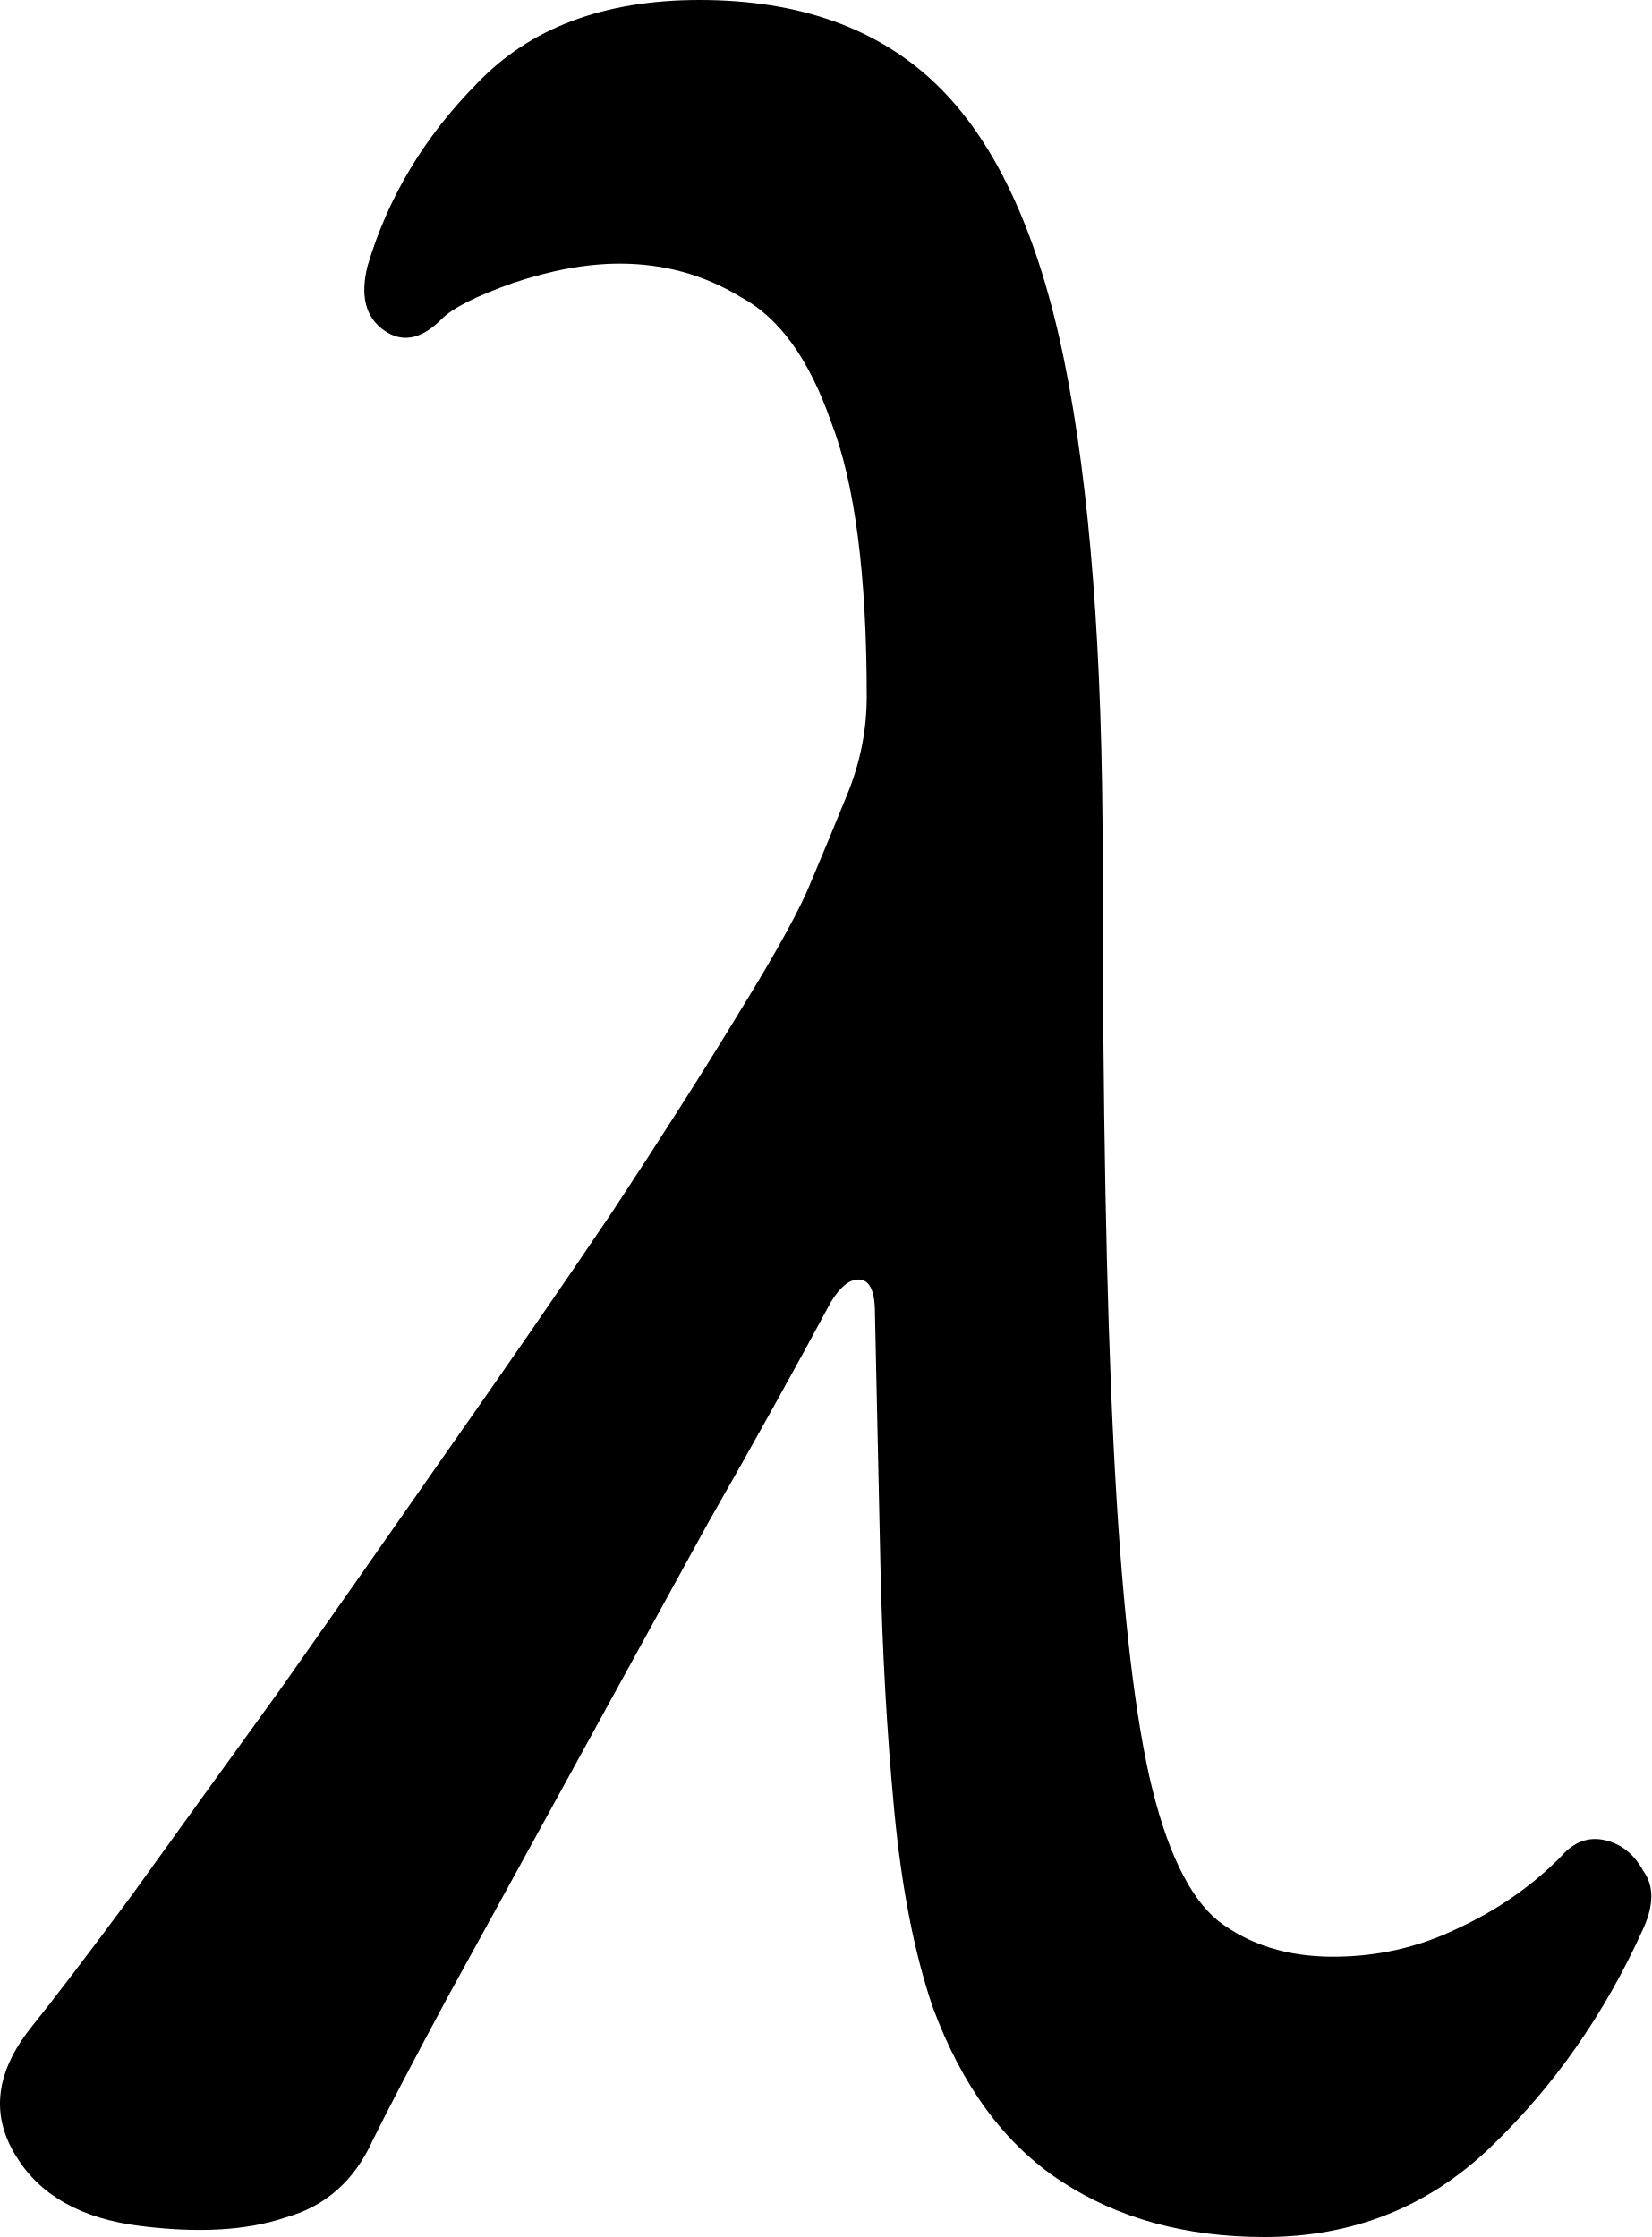
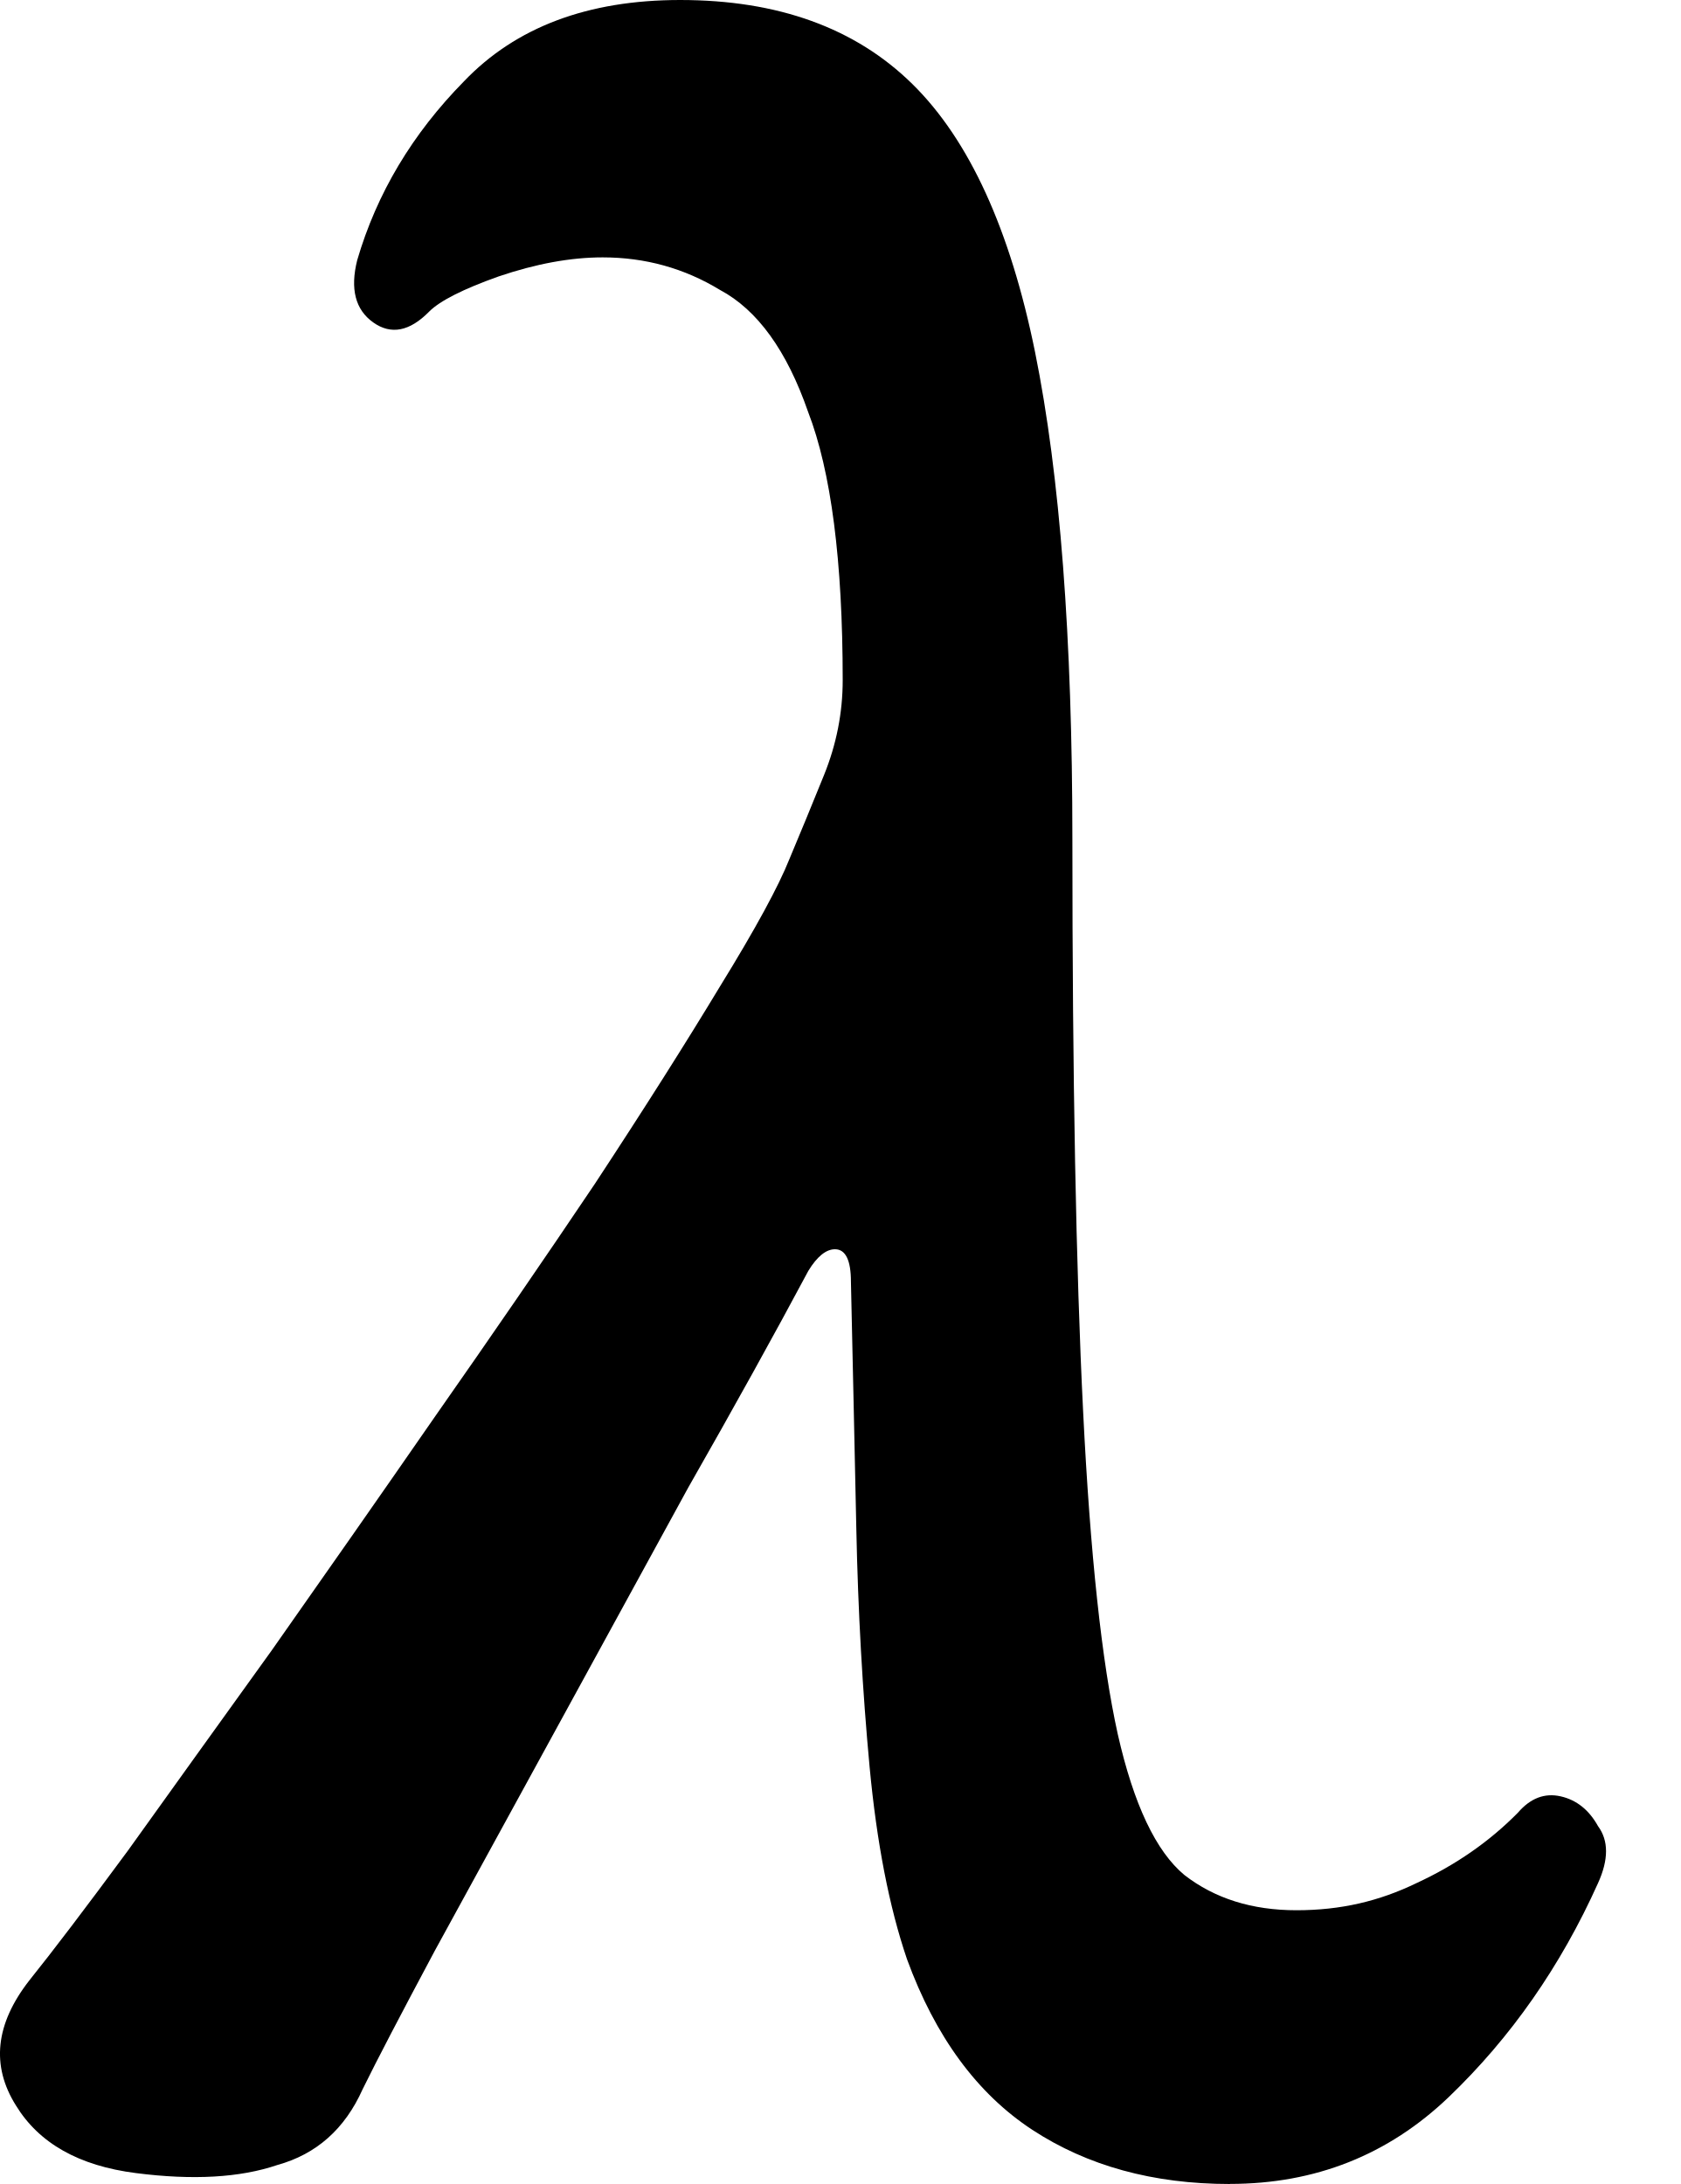
- <svg xmlns="http://www.w3.org/2000/svg" width="93" height="126" viewBox="0 0 93 126" fill="none">
-   <path d="M71.215 126C66.786 126 62.975 124.958 59.782 122.873C56.589 120.789 54.169 117.506 52.521 113.025C51.491 110.002 50.77 106.303 50.358 101.926C49.946 97.548 49.688 92.963 49.585 88.169C49.482 83.27 49.379 78.528 49.276 73.943C49.276 72.692 48.967 72.067 48.349 72.067C47.834 72.067 47.319 72.484 46.804 73.318C44.847 76.965 42.53 81.134 39.852 85.824C37.277 90.514 34.702 95.204 32.127 99.893C29.552 104.583 27.234 108.804 25.174 112.556C23.217 116.203 21.827 118.861 21.003 120.529C19.973 122.821 18.325 124.28 16.059 124.906C13.896 125.635 11.166 125.792 7.87 125.375C4.574 124.958 2.257 123.655 0.918 121.466C-0.524 119.174 -0.267 116.777 1.69 114.275C3.029 112.608 4.935 110.107 7.407 106.772C9.879 103.333 12.66 99.476 15.75 95.204C18.84 90.826 21.981 86.345 25.174 81.759C28.47 77.07 31.56 72.588 34.444 68.315C37.328 63.938 39.749 60.134 41.706 56.903C43.766 53.568 45.105 51.119 45.723 49.556C46.341 48.097 47.01 46.481 47.731 44.71C48.452 42.938 48.813 41.114 48.813 39.238C48.813 32.36 48.143 27.201 46.804 23.762C45.568 20.218 43.869 17.873 41.706 16.727C39.646 15.476 37.38 14.851 34.908 14.851C33.054 14.851 31.045 15.216 28.882 15.945C26.822 16.675 25.483 17.352 24.865 17.978C23.732 19.124 22.651 19.332 21.621 18.603C20.591 17.873 20.282 16.675 20.694 15.007C21.827 11.151 23.887 7.712 26.874 4.69C29.861 1.563 34.032 0 39.388 0C45.053 0 49.534 1.615 52.83 4.846C56.126 8.077 58.495 13.236 59.937 20.323C61.379 27.409 62.1 36.789 62.1 48.462C62.1 62.218 62.306 73.213 62.718 81.447C63.13 89.68 63.799 95.881 64.726 100.05C65.653 104.114 66.941 106.824 68.589 108.179C70.34 109.534 72.503 110.211 75.078 110.211C77.55 110.211 79.867 109.69 82.031 108.648C84.296 107.605 86.254 106.251 87.901 104.583C88.623 103.749 89.447 103.437 90.374 103.645C91.3 103.854 92.022 104.427 92.537 105.365C93.154 106.199 93.154 107.293 92.537 108.648C90.374 113.442 87.49 117.558 83.885 120.998C80.382 124.333 76.159 126 71.215 126Z" fill="#000" />
+ <svg xmlns="http://www.w3.org/2000/svg" width="20" height="26" viewBox="0 0 20 26" fill="none">
+   <path d="M14.639 26C13.728 26 12.945 25.785 12.288 25.355C11.631 24.924 11.134 24.247 10.796 23.323C10.584 22.7 10.436 21.937 10.351 21.033C10.267 20.13 10.213 19.183 10.193 18.195C10.172 17.184 10.15 16.206 10.129 15.259C10.129 15.002 10.065 14.872 9.939 14.872C9.834 14.872 9.727 14.957 9.622 15.129C9.22 15.882 8.744 16.742 8.192 17.71C7.663 18.677 7.133 19.645 6.604 20.613C6.074 21.58 5.598 22.452 5.174 23.226C4.772 23.979 4.486 24.526 4.317 24.871C4.105 25.345 3.767 25.645 3.301 25.774C2.856 25.925 2.296 25.957 1.618 25.87C0.94 25.784 0.464 25.515 0.189 25.064C-0.108 24.59 -0.055 24.096 0.347 23.579C0.623 23.235 1.015 22.72 1.522 22.032C2.03 21.322 2.602 20.527 3.236 19.645C3.871 18.742 4.517 17.818 5.173 16.871C5.851 15.903 6.486 14.978 7.079 14.096C7.672 13.194 8.169 12.408 8.571 11.742C8.995 11.054 9.269 10.548 9.397 10.226C9.524 9.925 9.661 9.591 9.809 9.226C9.957 8.86 10.031 8.484 10.031 8.097C10.031 6.678 9.893 5.612 9.619 4.903C9.365 4.172 9.015 3.689 8.571 3.452C8.147 3.194 7.681 3.064 7.174 3.064C6.792 3.064 6.38 3.14 5.935 3.291C5.511 3.442 5.237 3.581 5.109 3.709C4.876 3.946 4.654 3.989 4.442 3.838C4.23 3.687 4.166 3.44 4.252 3.097C4.485 2.301 4.909 1.592 5.523 0.968C6.14 0.323 6.997 0 8.097 0C9.261 0 10.182 0.333 10.86 1C11.538 1.667 12.024 2.731 12.321 4.193C12.617 5.655 12.765 7.591 12.765 9.999C12.765 12.837 12.808 15.107 12.893 16.806C12.977 18.504 13.115 19.784 13.305 20.644C13.495 21.483 13.761 22.042 14.099 22.322C14.459 22.601 14.903 22.741 15.432 22.741C15.961 22.741 16.417 22.633 16.861 22.418C17.327 22.203 17.729 21.924 18.069 21.579C18.217 21.407 18.386 21.342 18.577 21.385C18.767 21.428 18.915 21.547 19.022 21.74C19.149 21.912 19.149 22.138 19.022 22.418C18.577 23.408 17.984 24.257 17.244 24.966C16.525 25.654 15.656 25.999 14.64 25.999L14.639 26Z" fill="#000" />
</svg>
